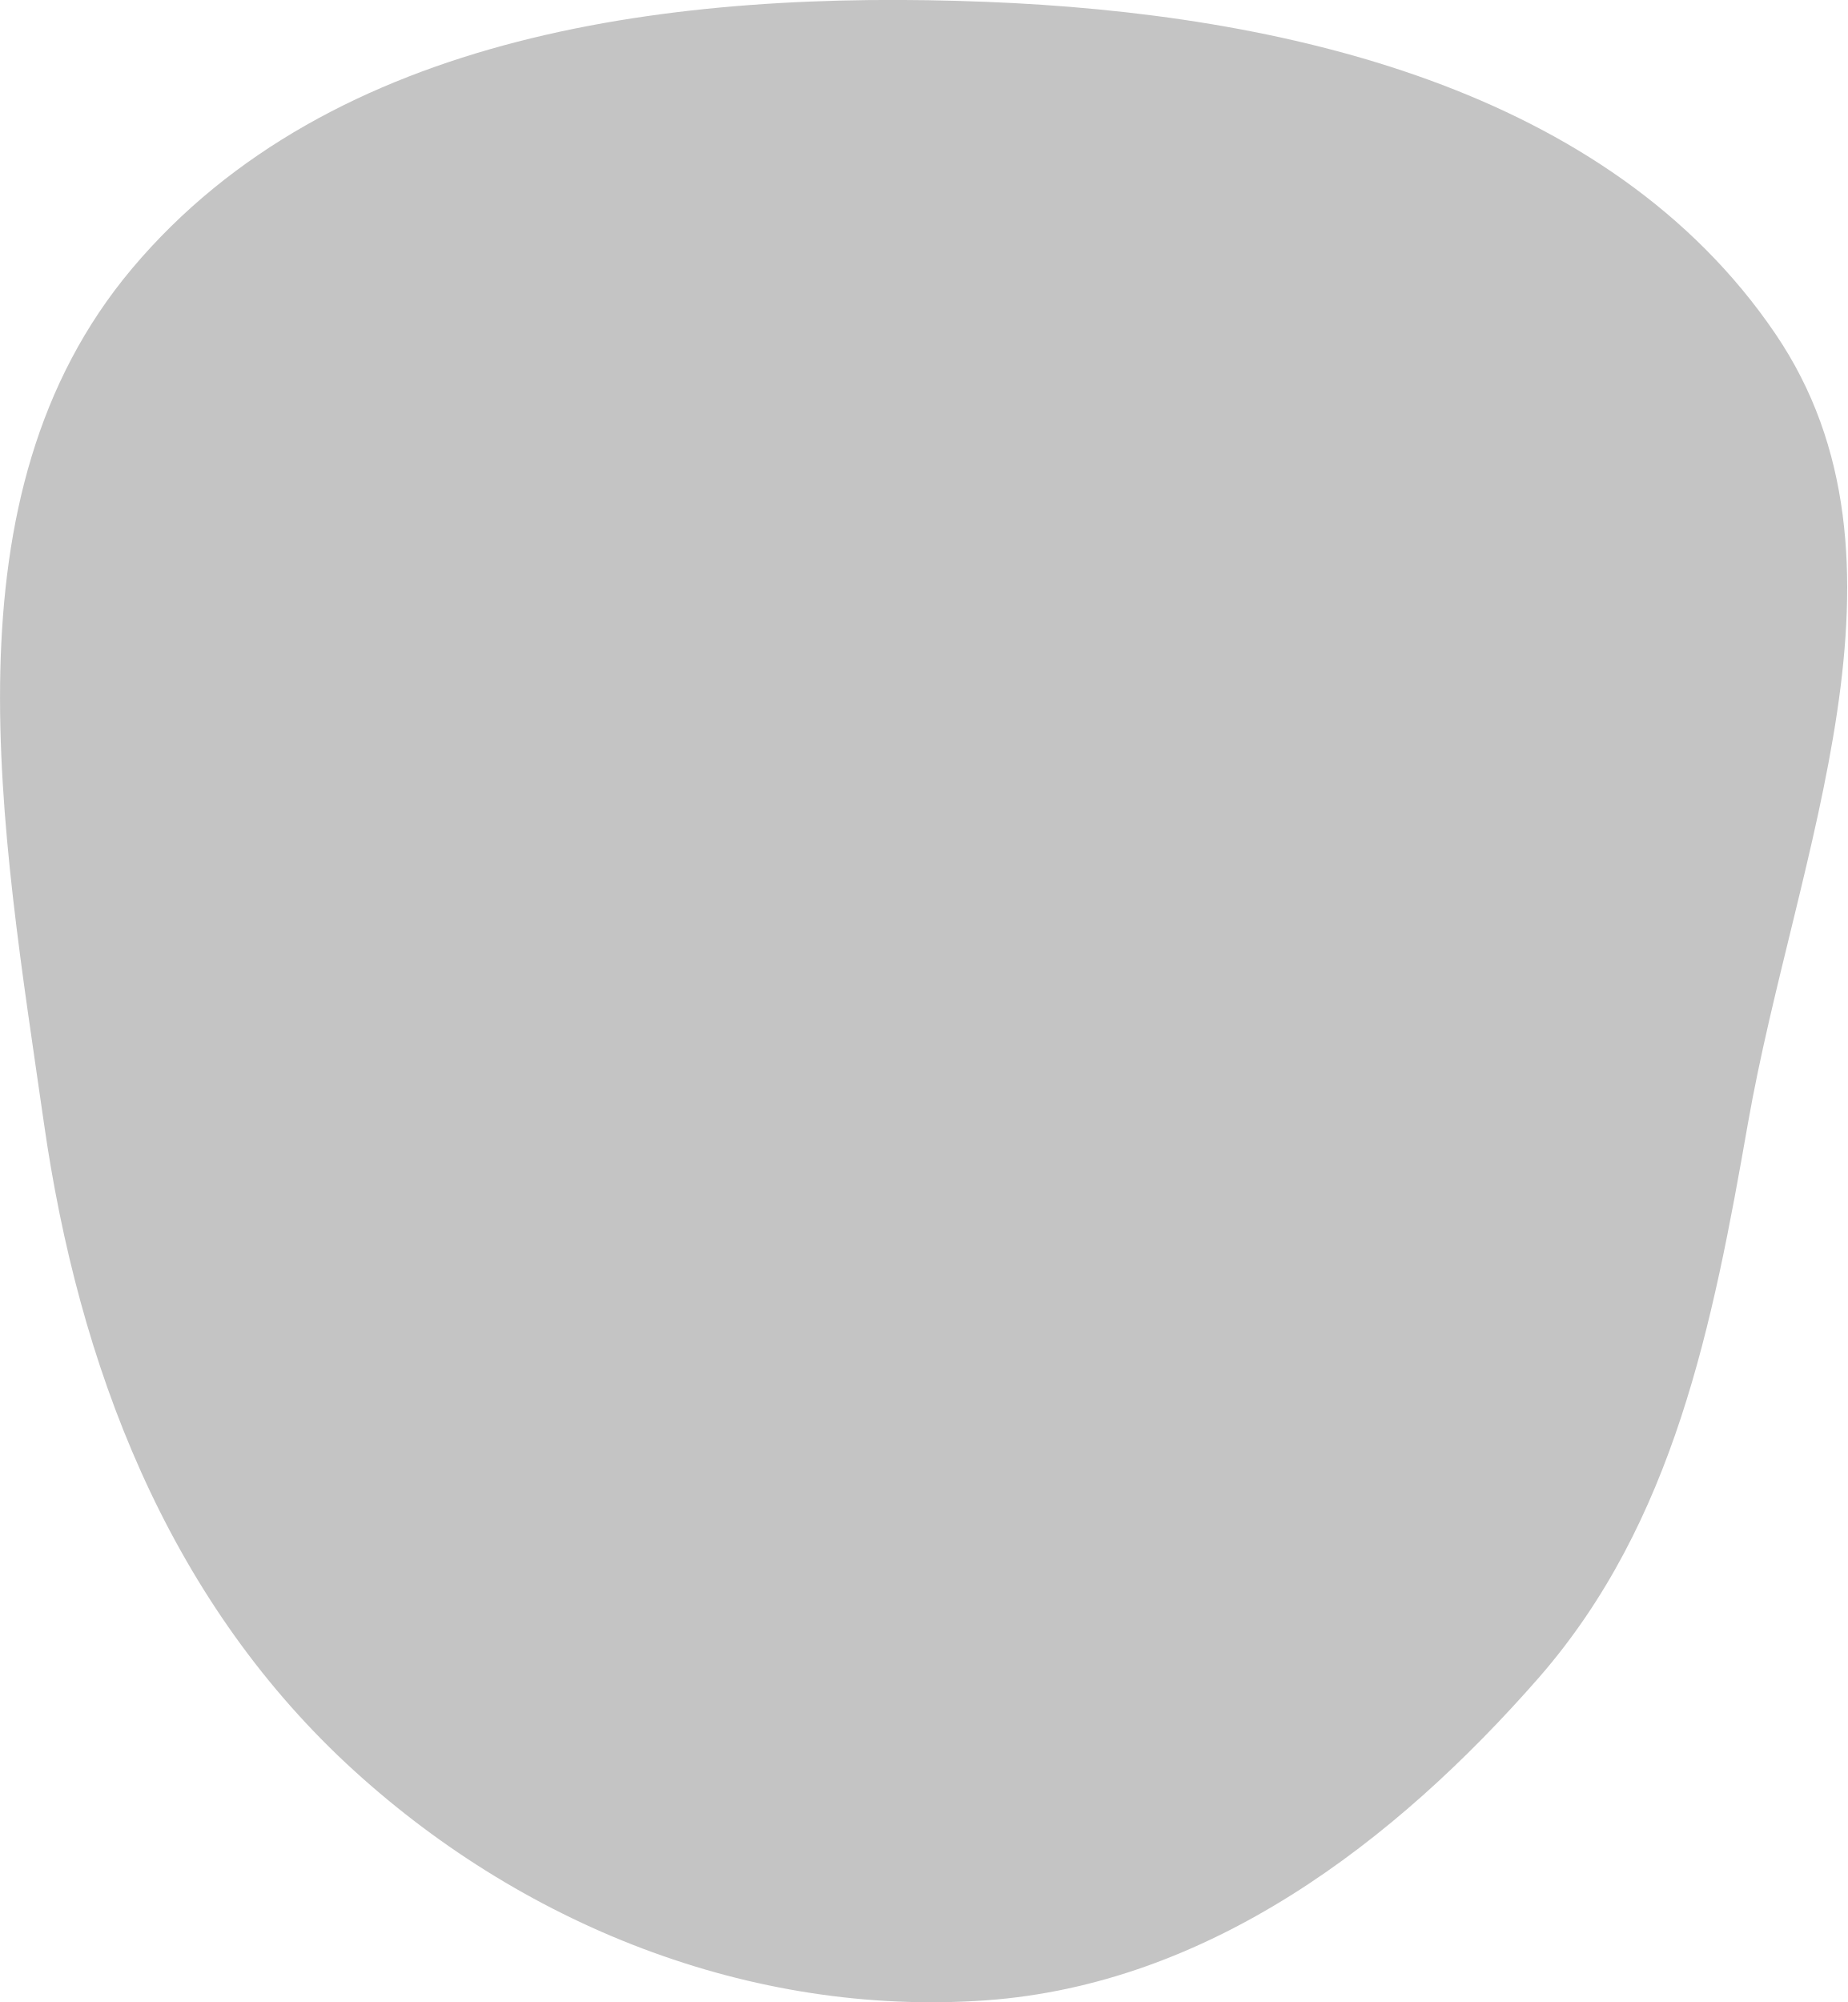
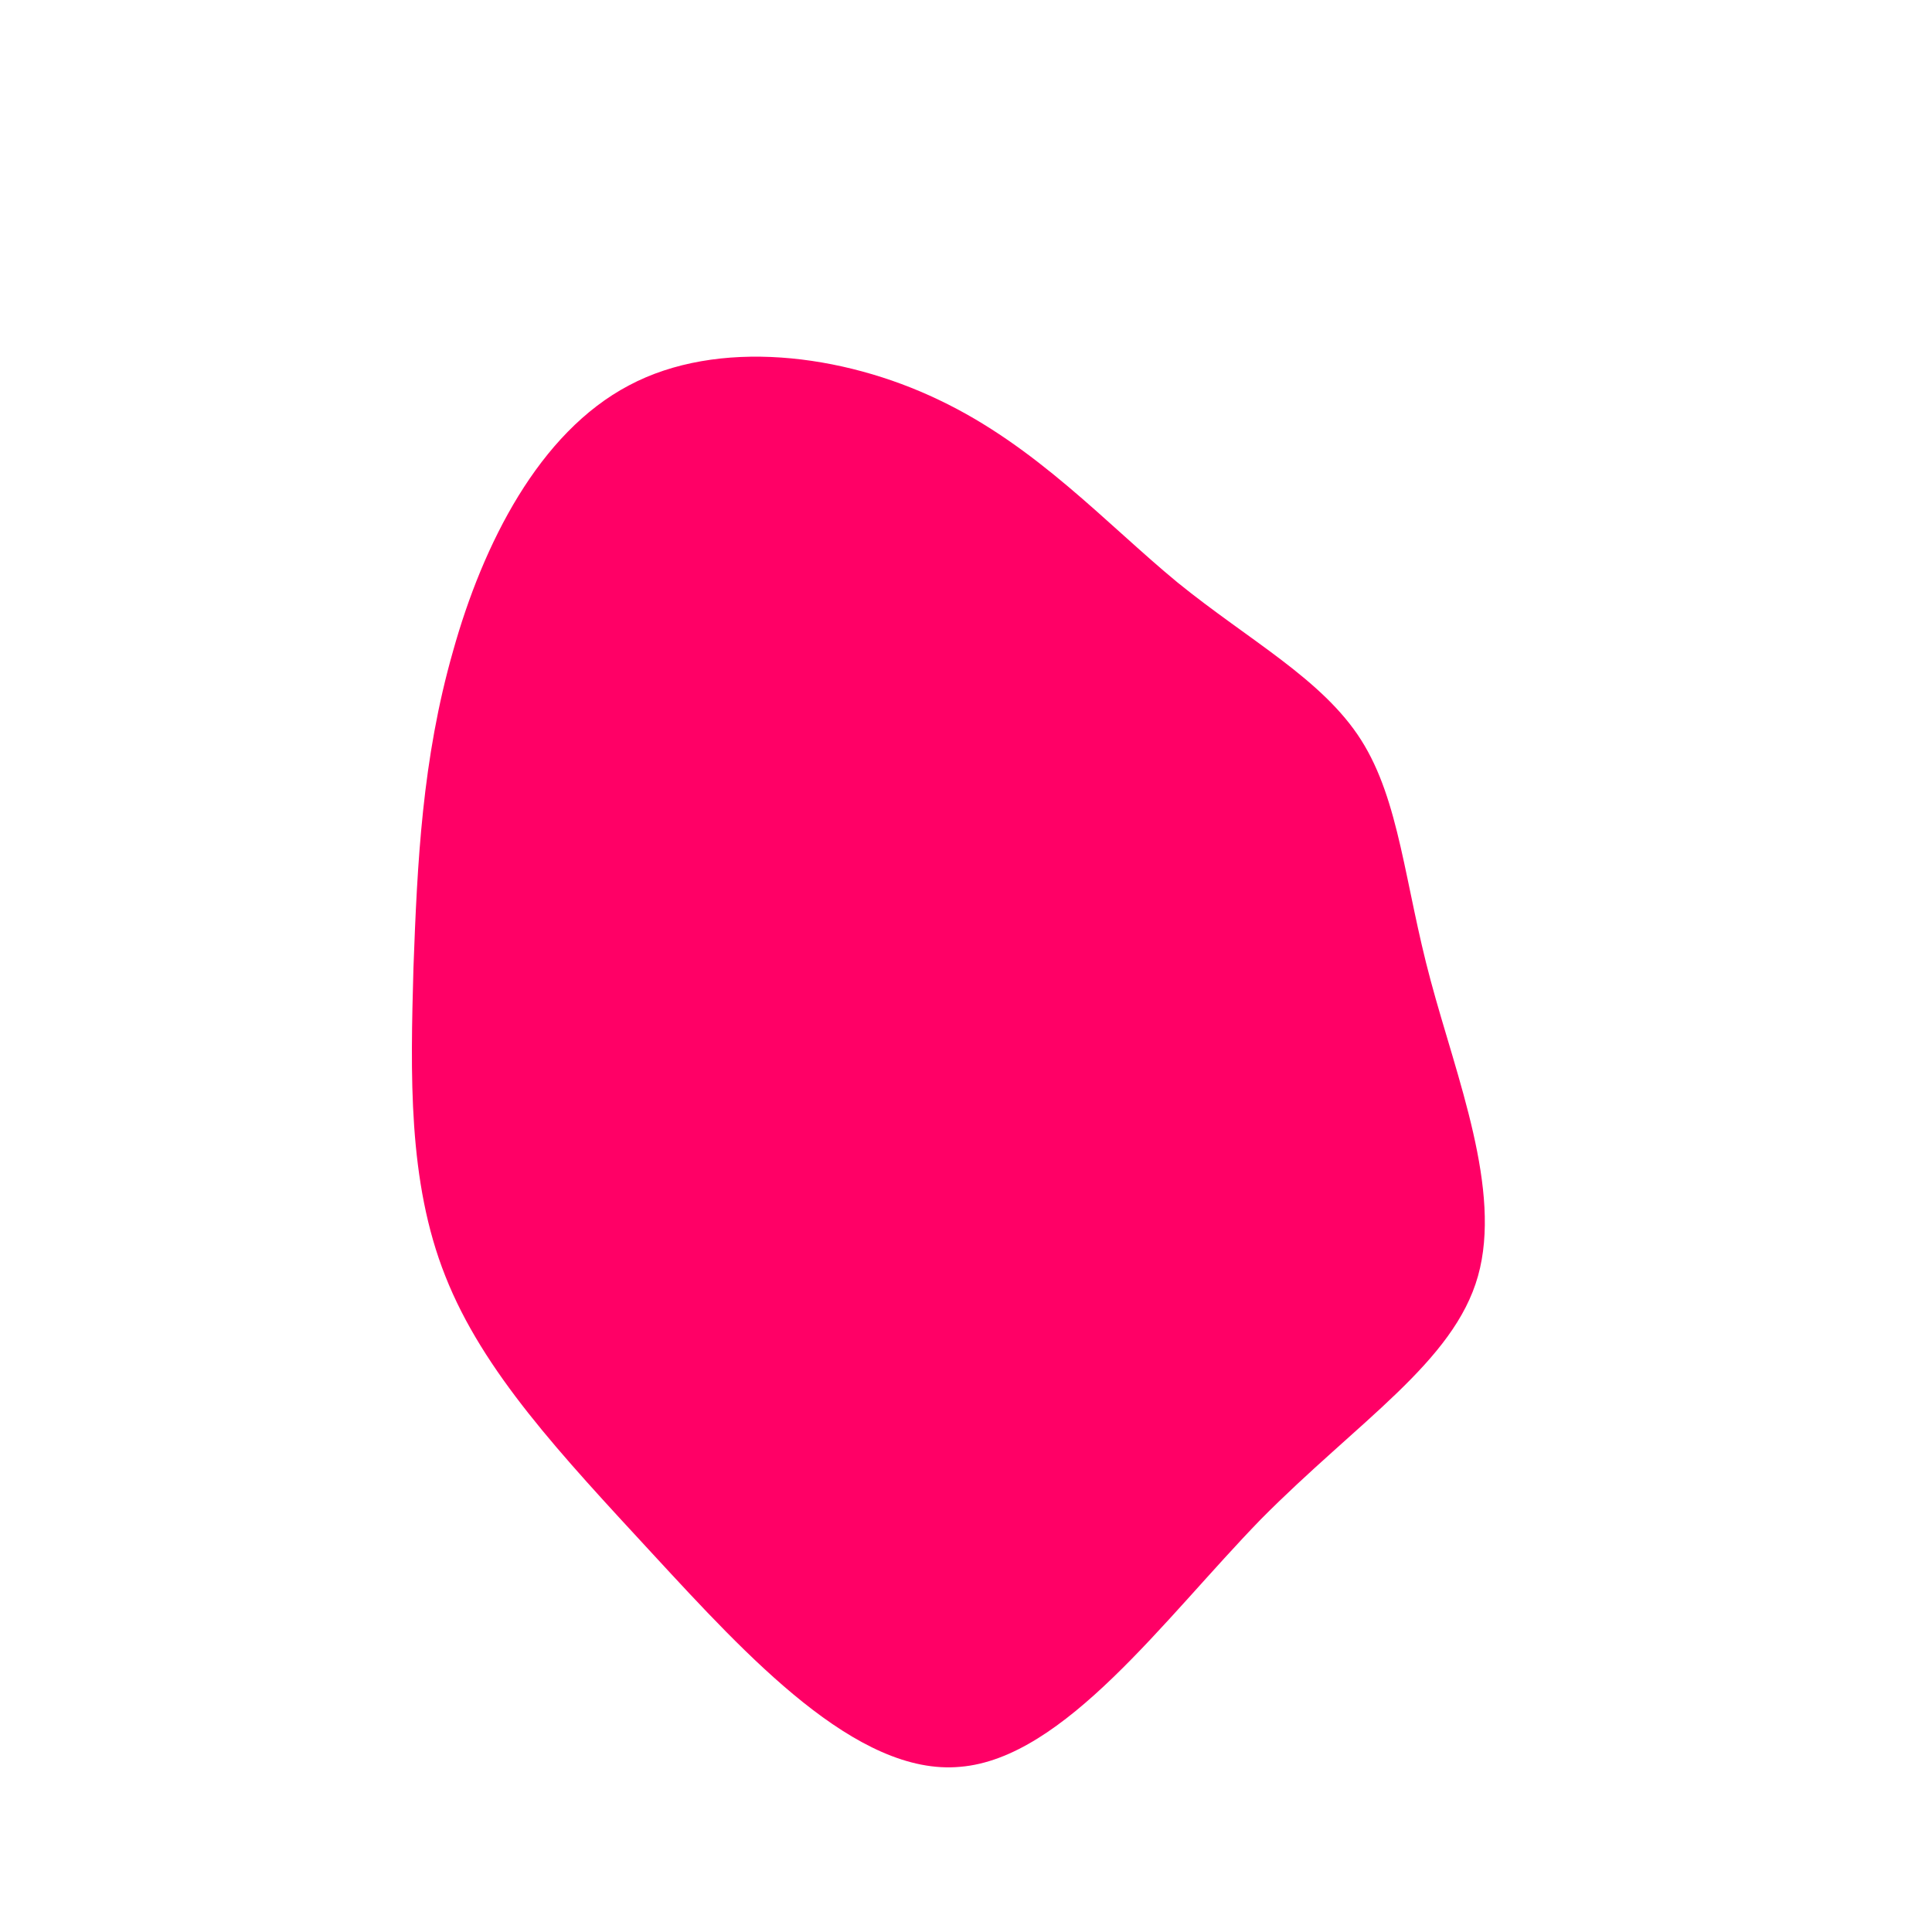
- <svg xmlns="http://www.w3.org/2000/svg" viewBox="0 0 110.72 119.98">
-   <defs>
-     <style>.cls-1{fill:#c4c4c4;fill-rule:evenodd;}</style>
-   </defs>
-   <g id="Layer_2" data-name="Layer 2">
-     <g id="Layer_1-2" data-name="Layer 1">
-       <path class="cls-1" d="M59.1.11C76.87.81,96.41,5.28,106.41,20c9.22,13.56,1.2,31.15-1.64,47.31-2.12,12.1-4.43,23.9-12.49,33.18-8.74,10-19.9,18.43-33.18,19.39-14.14,1-28-4.55-38.36-14.21C10,95.63,4.71,81.84,2.63,67.29.1,49.64-3.56,29.75,7.91,16.1,19.87,1.88,40.53-.62,59.1.11Z" />
-     </g>
-   </g>
+ <svg xmlns="http://www.w3.org/2000/svg" viewBox="0 0 200 200">
+   <path fill="#FF0066" d="M21.9,-39.7C29.3,-33.7,36.9,-29.7,40.9,-23.4C44.9,-17.1,45.4,-8.5,48.1,1.5C50.8,11.6,55.5,23.2,53,32.1C50.5,41,40.6,47.1,30.5,57.3C20.5,67.6,10.2,82,-0.6,82.9C-11.3,83.9,-22.7,71.4,-32.4,60.9C-42,50.5,-50,42,-53.9,32.1C-57.8,22.3,-57.5,11.2,-57.2,0.2C-56.8,-10.7,-56.3,-21.4,-53.1,-32.6C-50,-43.7,-44.2,-55.2,-34.9,-60.1C-25.7,-65,-12.8,-63.4,-2.8,-58.6C7.3,-53.8,14.5,-45.8,21.9,-39.7Z" transform="translate(100 100)">
+     <animate dur="10s" repeatCount="indefinite" attributeName="d" values="M21.9,-39.7C29.3,-33.7,36.9,-29.7,40.9,-23.4C44.9,-17.1,45.4,-8.5,48.1,1.5C50.8,11.6,55.5,23.2,53,32.1C50.5,41,40.6,47.1,30.5,57.3C20.5,67.6,10.2,82,-0.6,82.9C-11.3,83.9,-22.7,71.4,-32.4,60.9C-42,50.5,-50,42,-53.9,32.1C-57.8,22.3,-57.5,11.2,-57.2,0.2C-56.8,-10.7,-56.3,-21.4,-53.1,-32.6C-50,-43.7,-44.2,-55.2,-34.9,-60.1C-25.7,-65,-12.8,-63.4,-2.8,-58.6C7.3,-53.8,14.5,-45.8,21.9,-39.7Z;    M29.1,-42.7C42.9,-42.5,62.7,-45.1,73.7,-38.4C84.7,-31.8,86.9,-15.9,87,0C87,15.9,84.9,31.9,75.2,40.8C65.5,49.7,48.1,51.5,34.3,51.9C20.5,52.4,10.3,51.4,-1.2,53.5C-12.6,55.5,-25.3,60.6,-32.1,56.1C-38.9,51.6,-39.8,37.6,-50,26.6C-60.1,15.7,-79.4,7.8,-85.5,-3.5C-91.6,-14.9,-84.5,-29.8,-73,-38.4C-61.5,-47.1,-45.8,-49.5,-32.9,-50.2C-20,-51,-10,-50,-1.2,-48C7.7,-46,15.4,-43,29.1,-42.7Z;    M25.9,-46C38.1,-37.9,55.4,-40,65.5,-34C75.6,-28,78.4,-14,79.2,0.5C80.1,14.9,78.8,29.9,71.4,40.4C63.9,50.9,50.2,57,37.2,57.4C24.3,57.9,12.1,52.7,2.2,49C-7.8,45.2,-15.6,42.9,-27.1,41.6C-38.6,40.3,-53.7,40,-60.9,33.3C-68.1,26.5,-67.2,13.3,-62.5,2.7C-57.9,-7.9,-49.4,-15.7,-45.8,-28.7C-42.2,-41.7,-43.6,-59.7,-36.8,-70.9C-29.9,-82.1,-15,-86.4,-4,-79.4C6.9,-72.4,13.8,-54.1,25.9,-46Z;      M21.9,-39.7C29.3,-33.7,36.9,-29.7,40.9,-23.4C44.9,-17.1,45.4,-8.5,48.1,1.5C50.8,11.6,55.5,23.2,53,32.1C50.5,41,40.6,47.1,30.5,57.3C20.5,67.6,10.2,82,-0.6,82.9C-11.3,83.9,-22.7,71.4,-32.4,60.9C-42,50.5,-50,42,-53.9,32.1C-57.8,22.3,-57.5,11.2,-57.2,0.2C-56.8,-10.7,-56.3,-21.4,-53.1,-32.6C-50,-43.7,-44.2,-55.2,-34.9,-60.1C-25.7,-65,-12.8,-63.4,-2.8,-58.6C7.3,-53.8,14.5,-45.8,21.9,-39.7Z;" fill="freeze" calcMode="spline" keySplines="0.4 0 0.2 1; 0.4 0 0.2 1; 0.4 0 0.2 1" />
+     <animateTransform attributeType="xml" attributeName="transform" type="rotate" from="360 0 0" to="0 0 0" dur="25s" additive="sum" repeatCount="indefinite" />
+   </path>
</svg>
